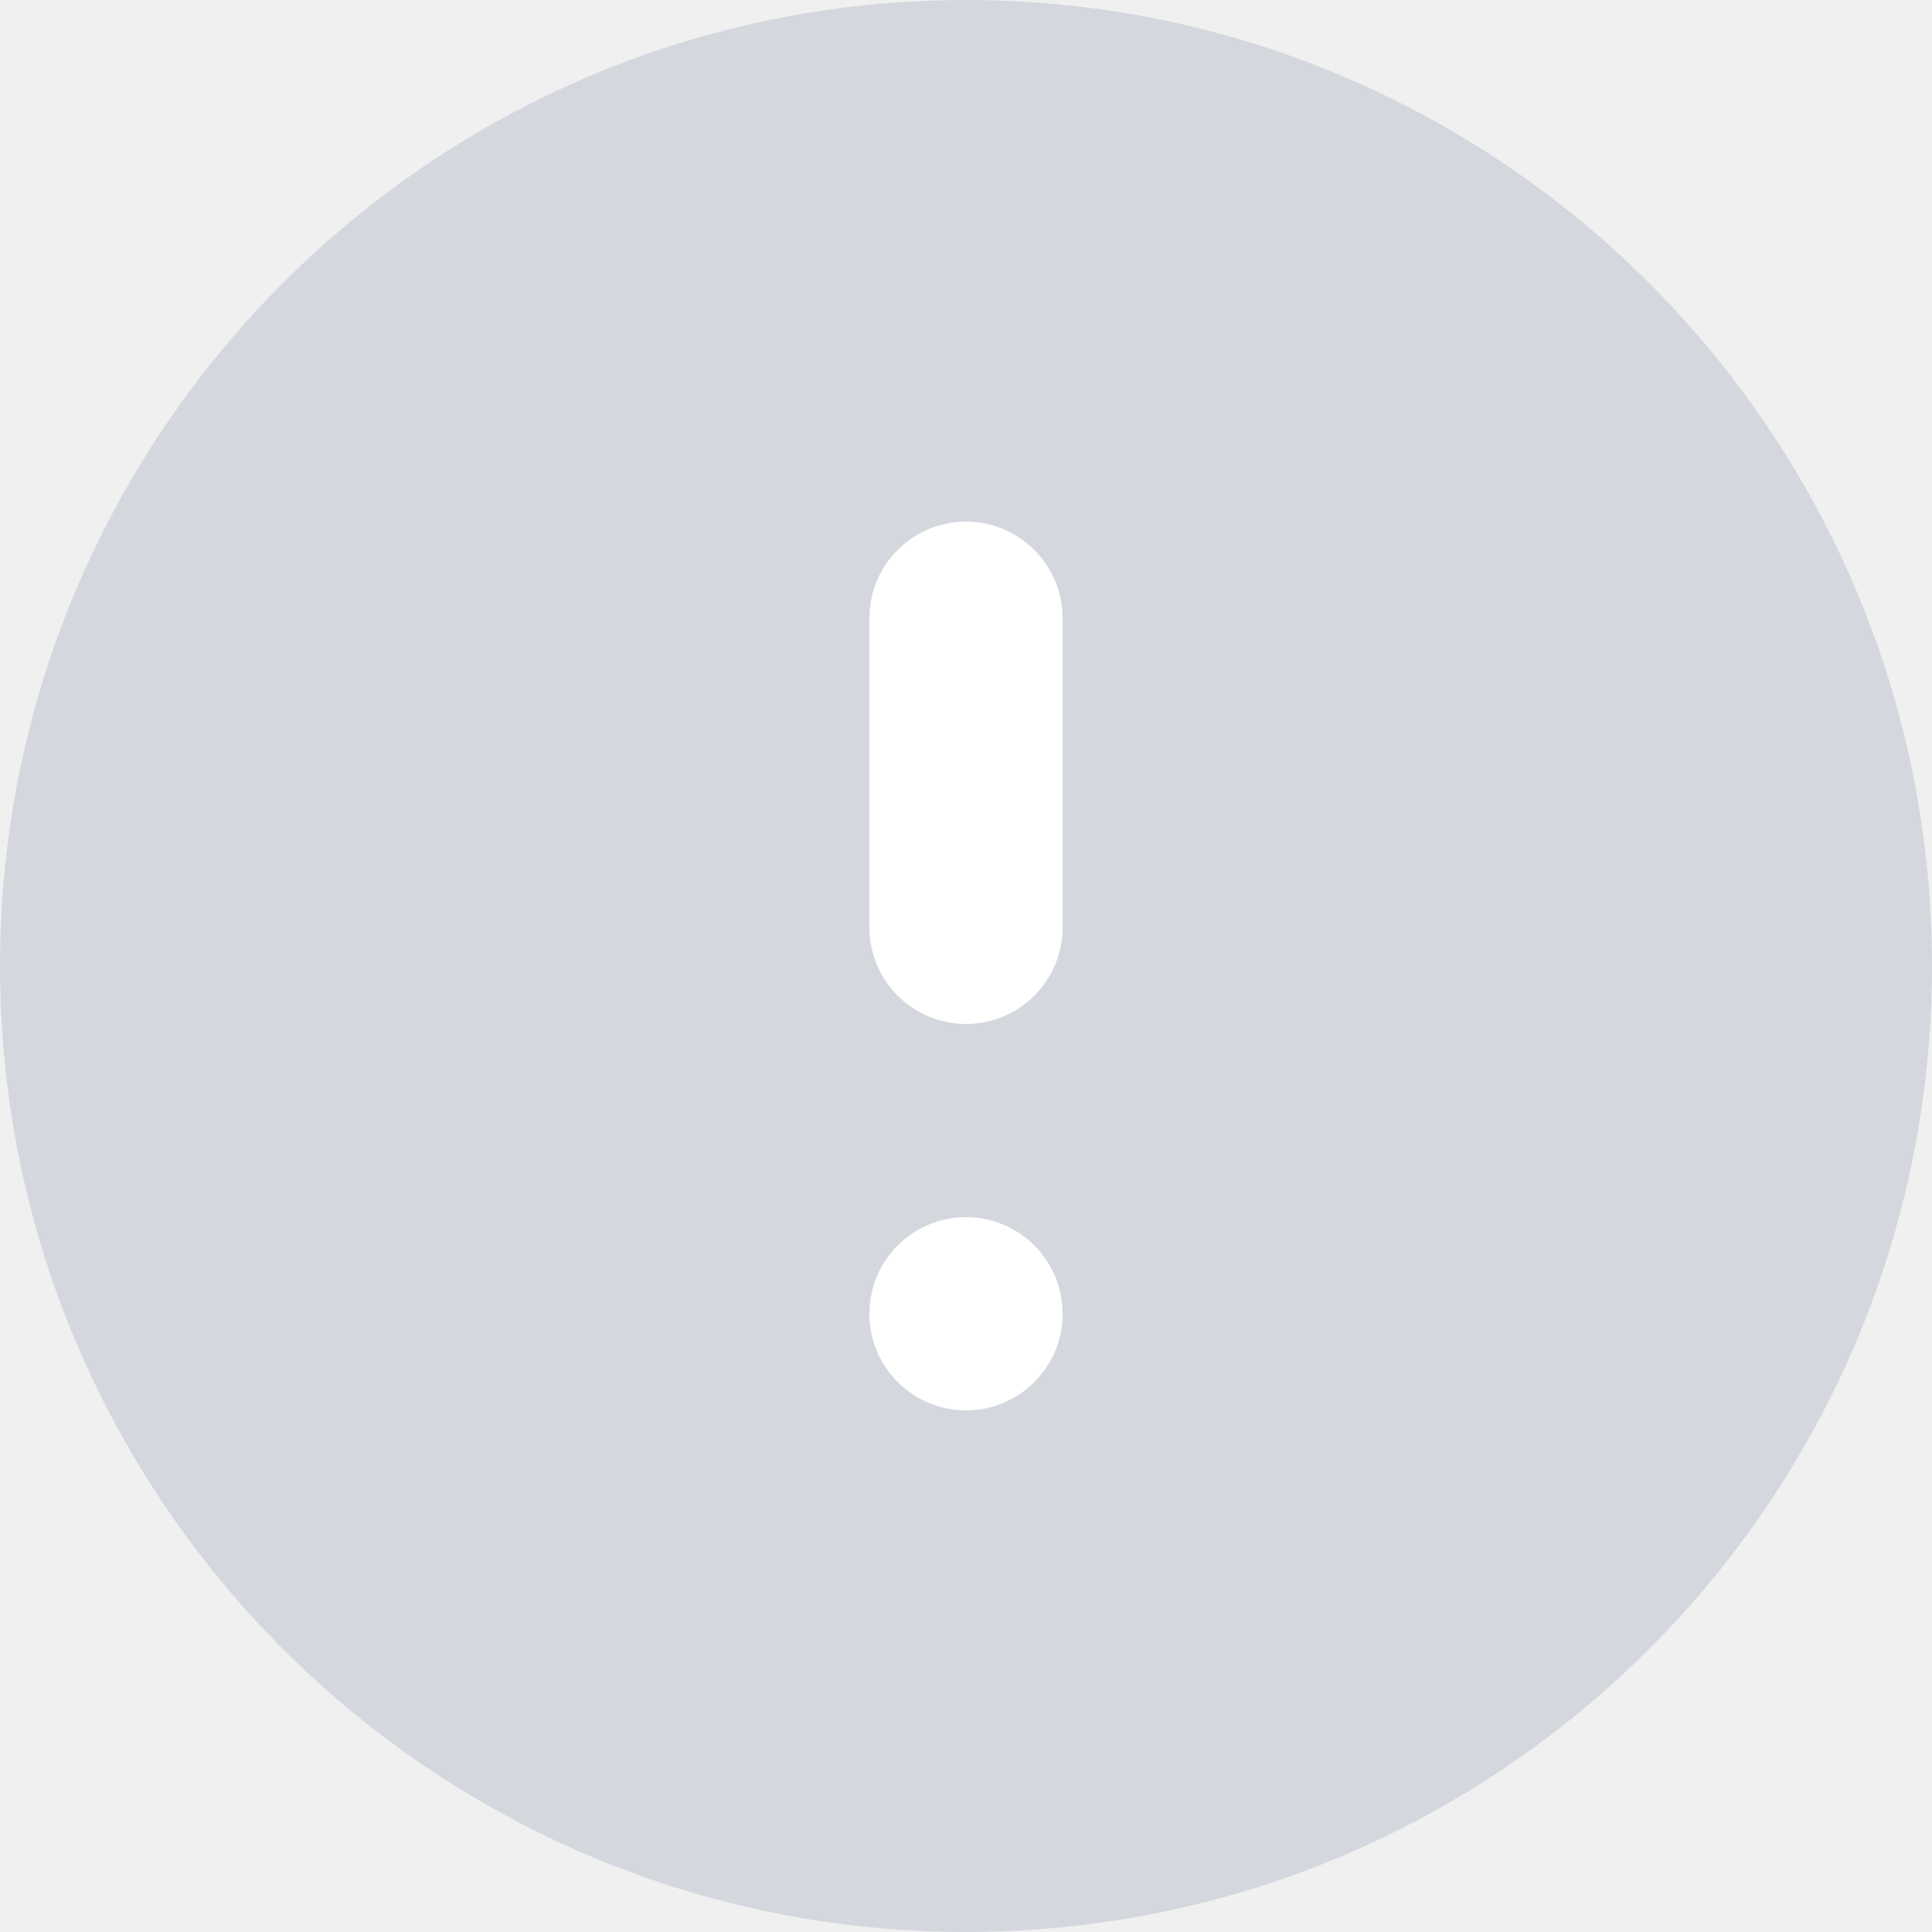
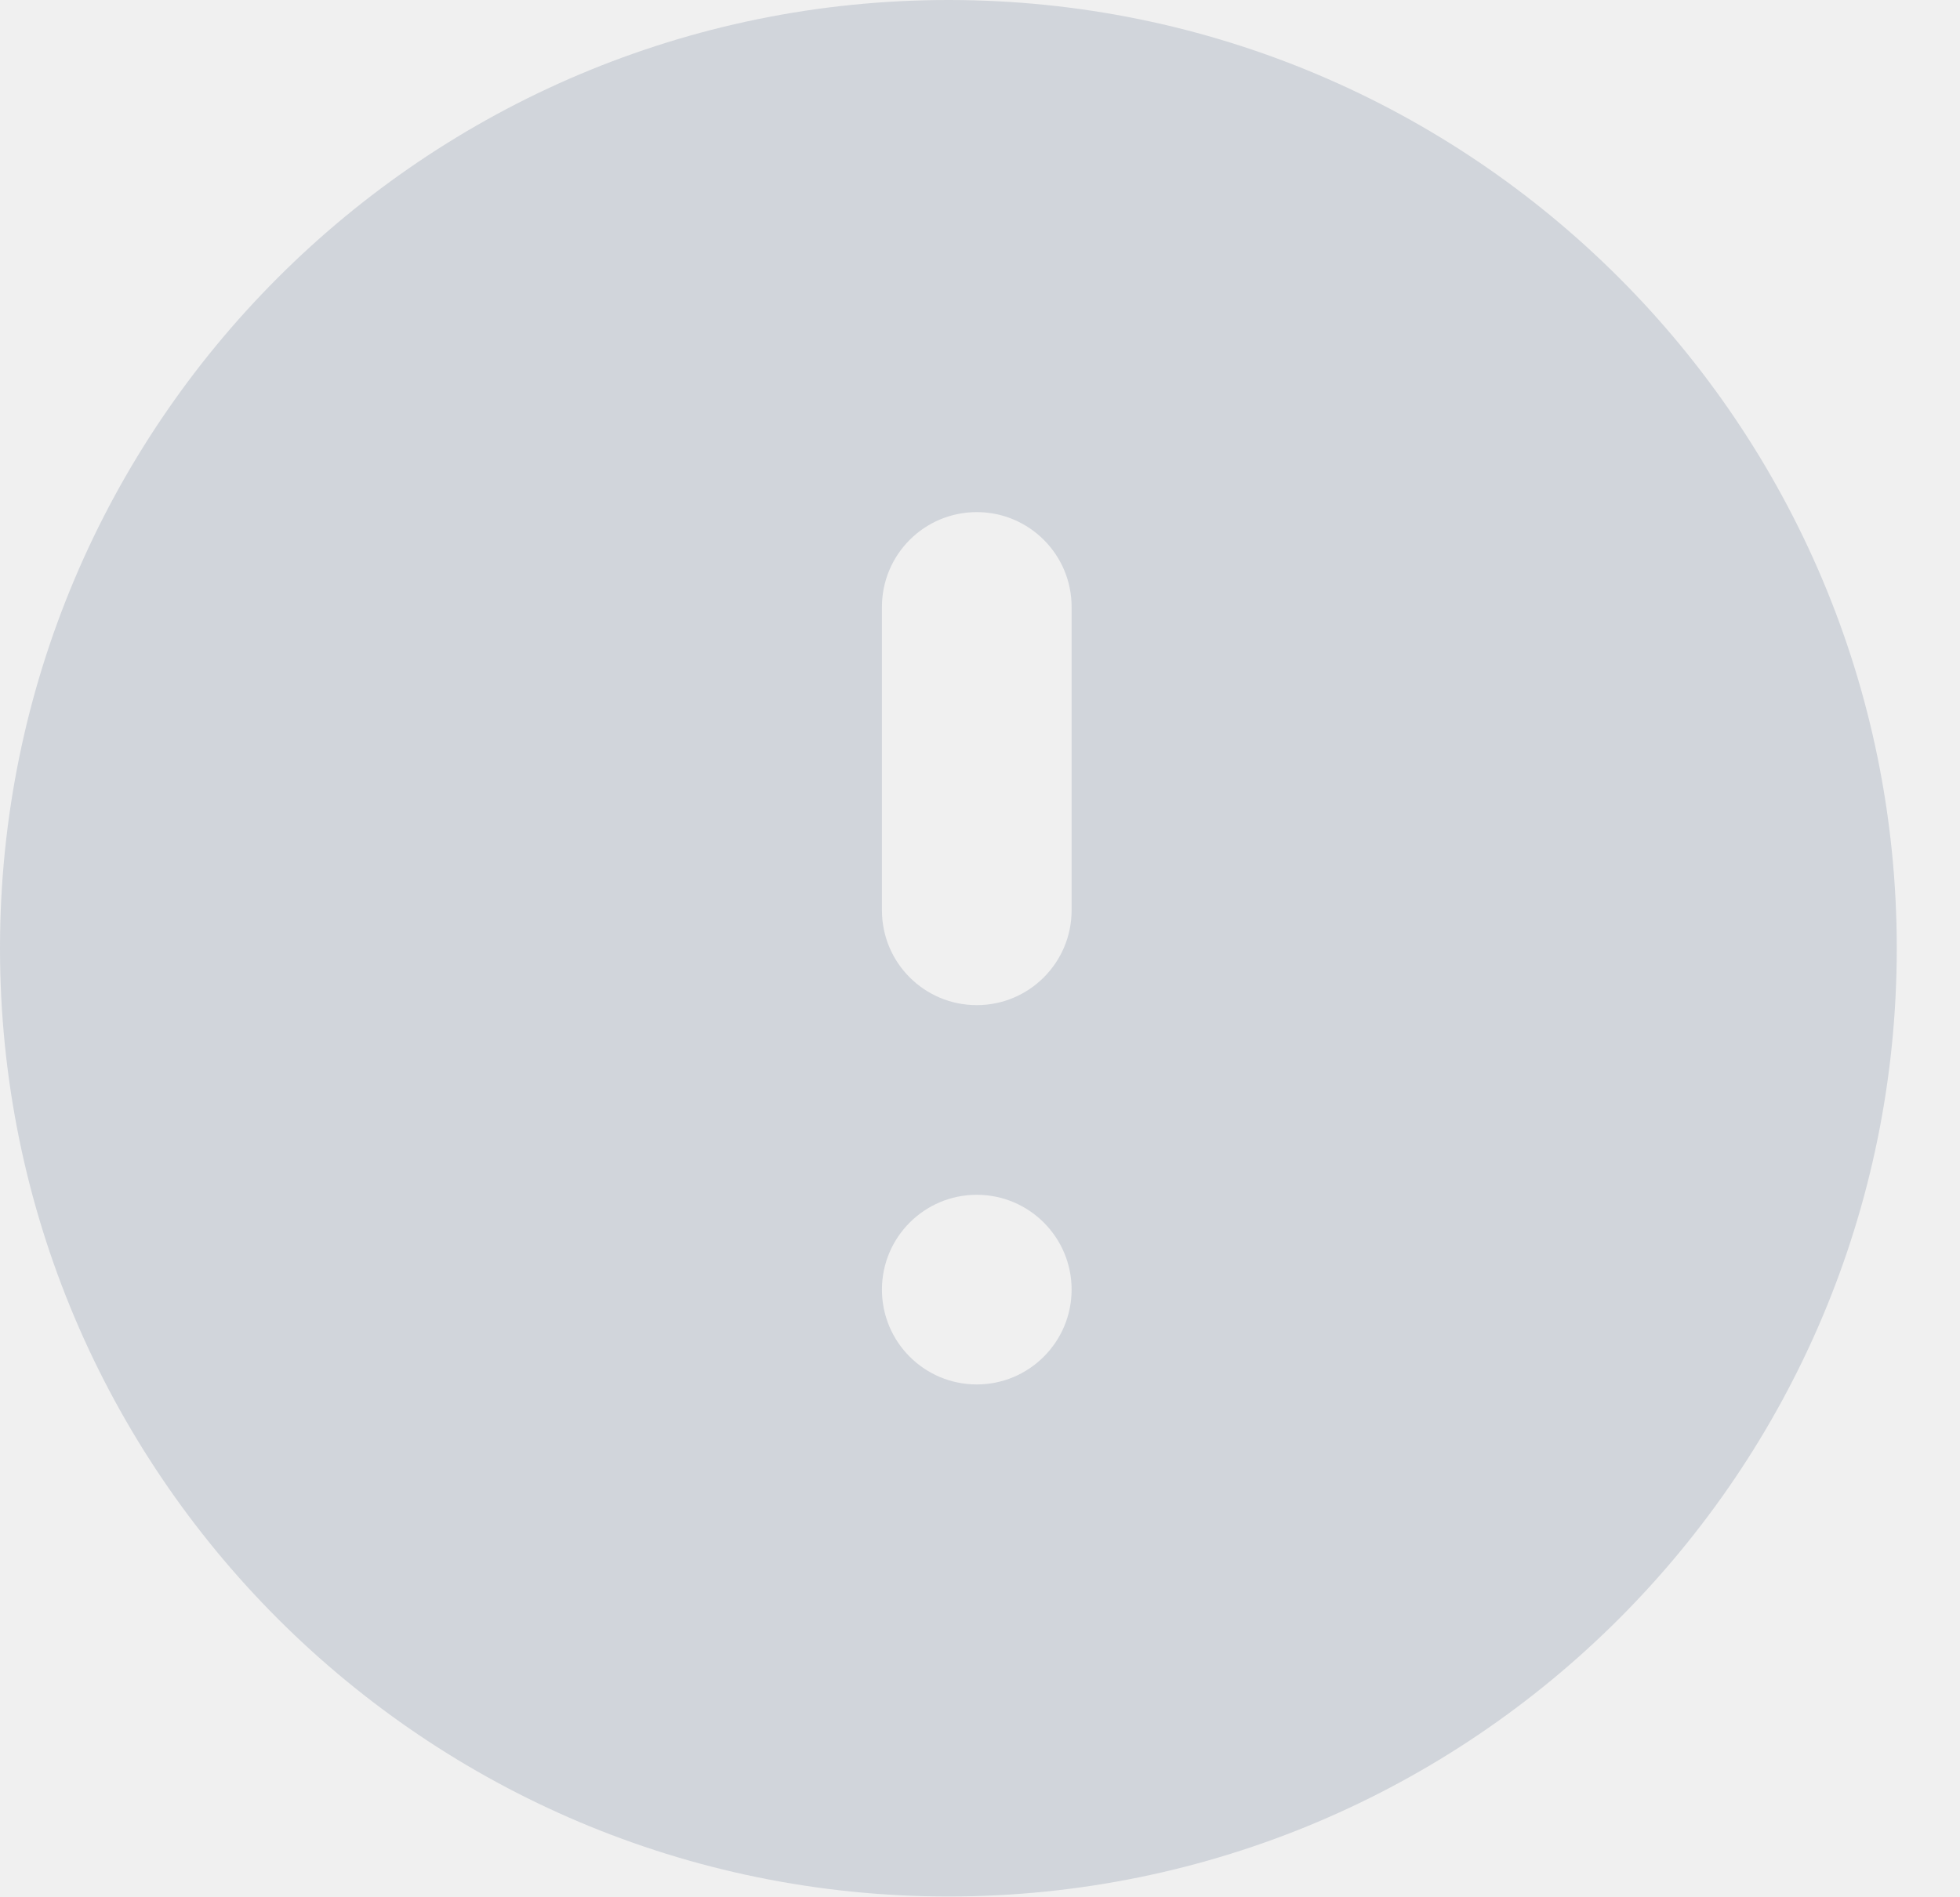
- <svg xmlns="http://www.w3.org/2000/svg" width="30" height="30" viewBox="0 0 30 30" fill="none">
-   <rect width="30" height="30" rx="15" fill="#D4D8DE" />
-   <rect x="13.5" y="8.1" width="3" height="7.8" rx="1.5" fill="white" />
-   <circle cx="15" cy="20.4" r="1.5" fill="white" />
+ <svg xmlns="http://www.w3.org/2000/svg" width="31" height="30" viewBox="0 0 31 30" fill="none">
+   <path d="M15.001 0C23.285 0 30 6.716 30 15C30 23.284 23.285 30 15.001 30C6.716 30 -0 23.284 -0 15C-0 6.716 6.716 0 15.001 0ZM15.449 18.9C14.62 18.9 13.949 19.572 13.949 20.4C13.949 21.229 14.62 21.9 15.449 21.9C16.277 21.9 16.948 21.229 16.949 20.4C16.949 19.572 16.277 18.9 15.449 18.9ZM15.449 8.101C14.62 8.101 13.949 8.772 13.949 9.601V14.4C13.949 15.229 14.62 15.9 15.449 15.9C16.277 15.9 16.948 15.229 16.949 14.4V9.601C16.949 8.772 16.277 8.101 15.449 8.101Z" fill="#D1D5DB" />
</svg>
